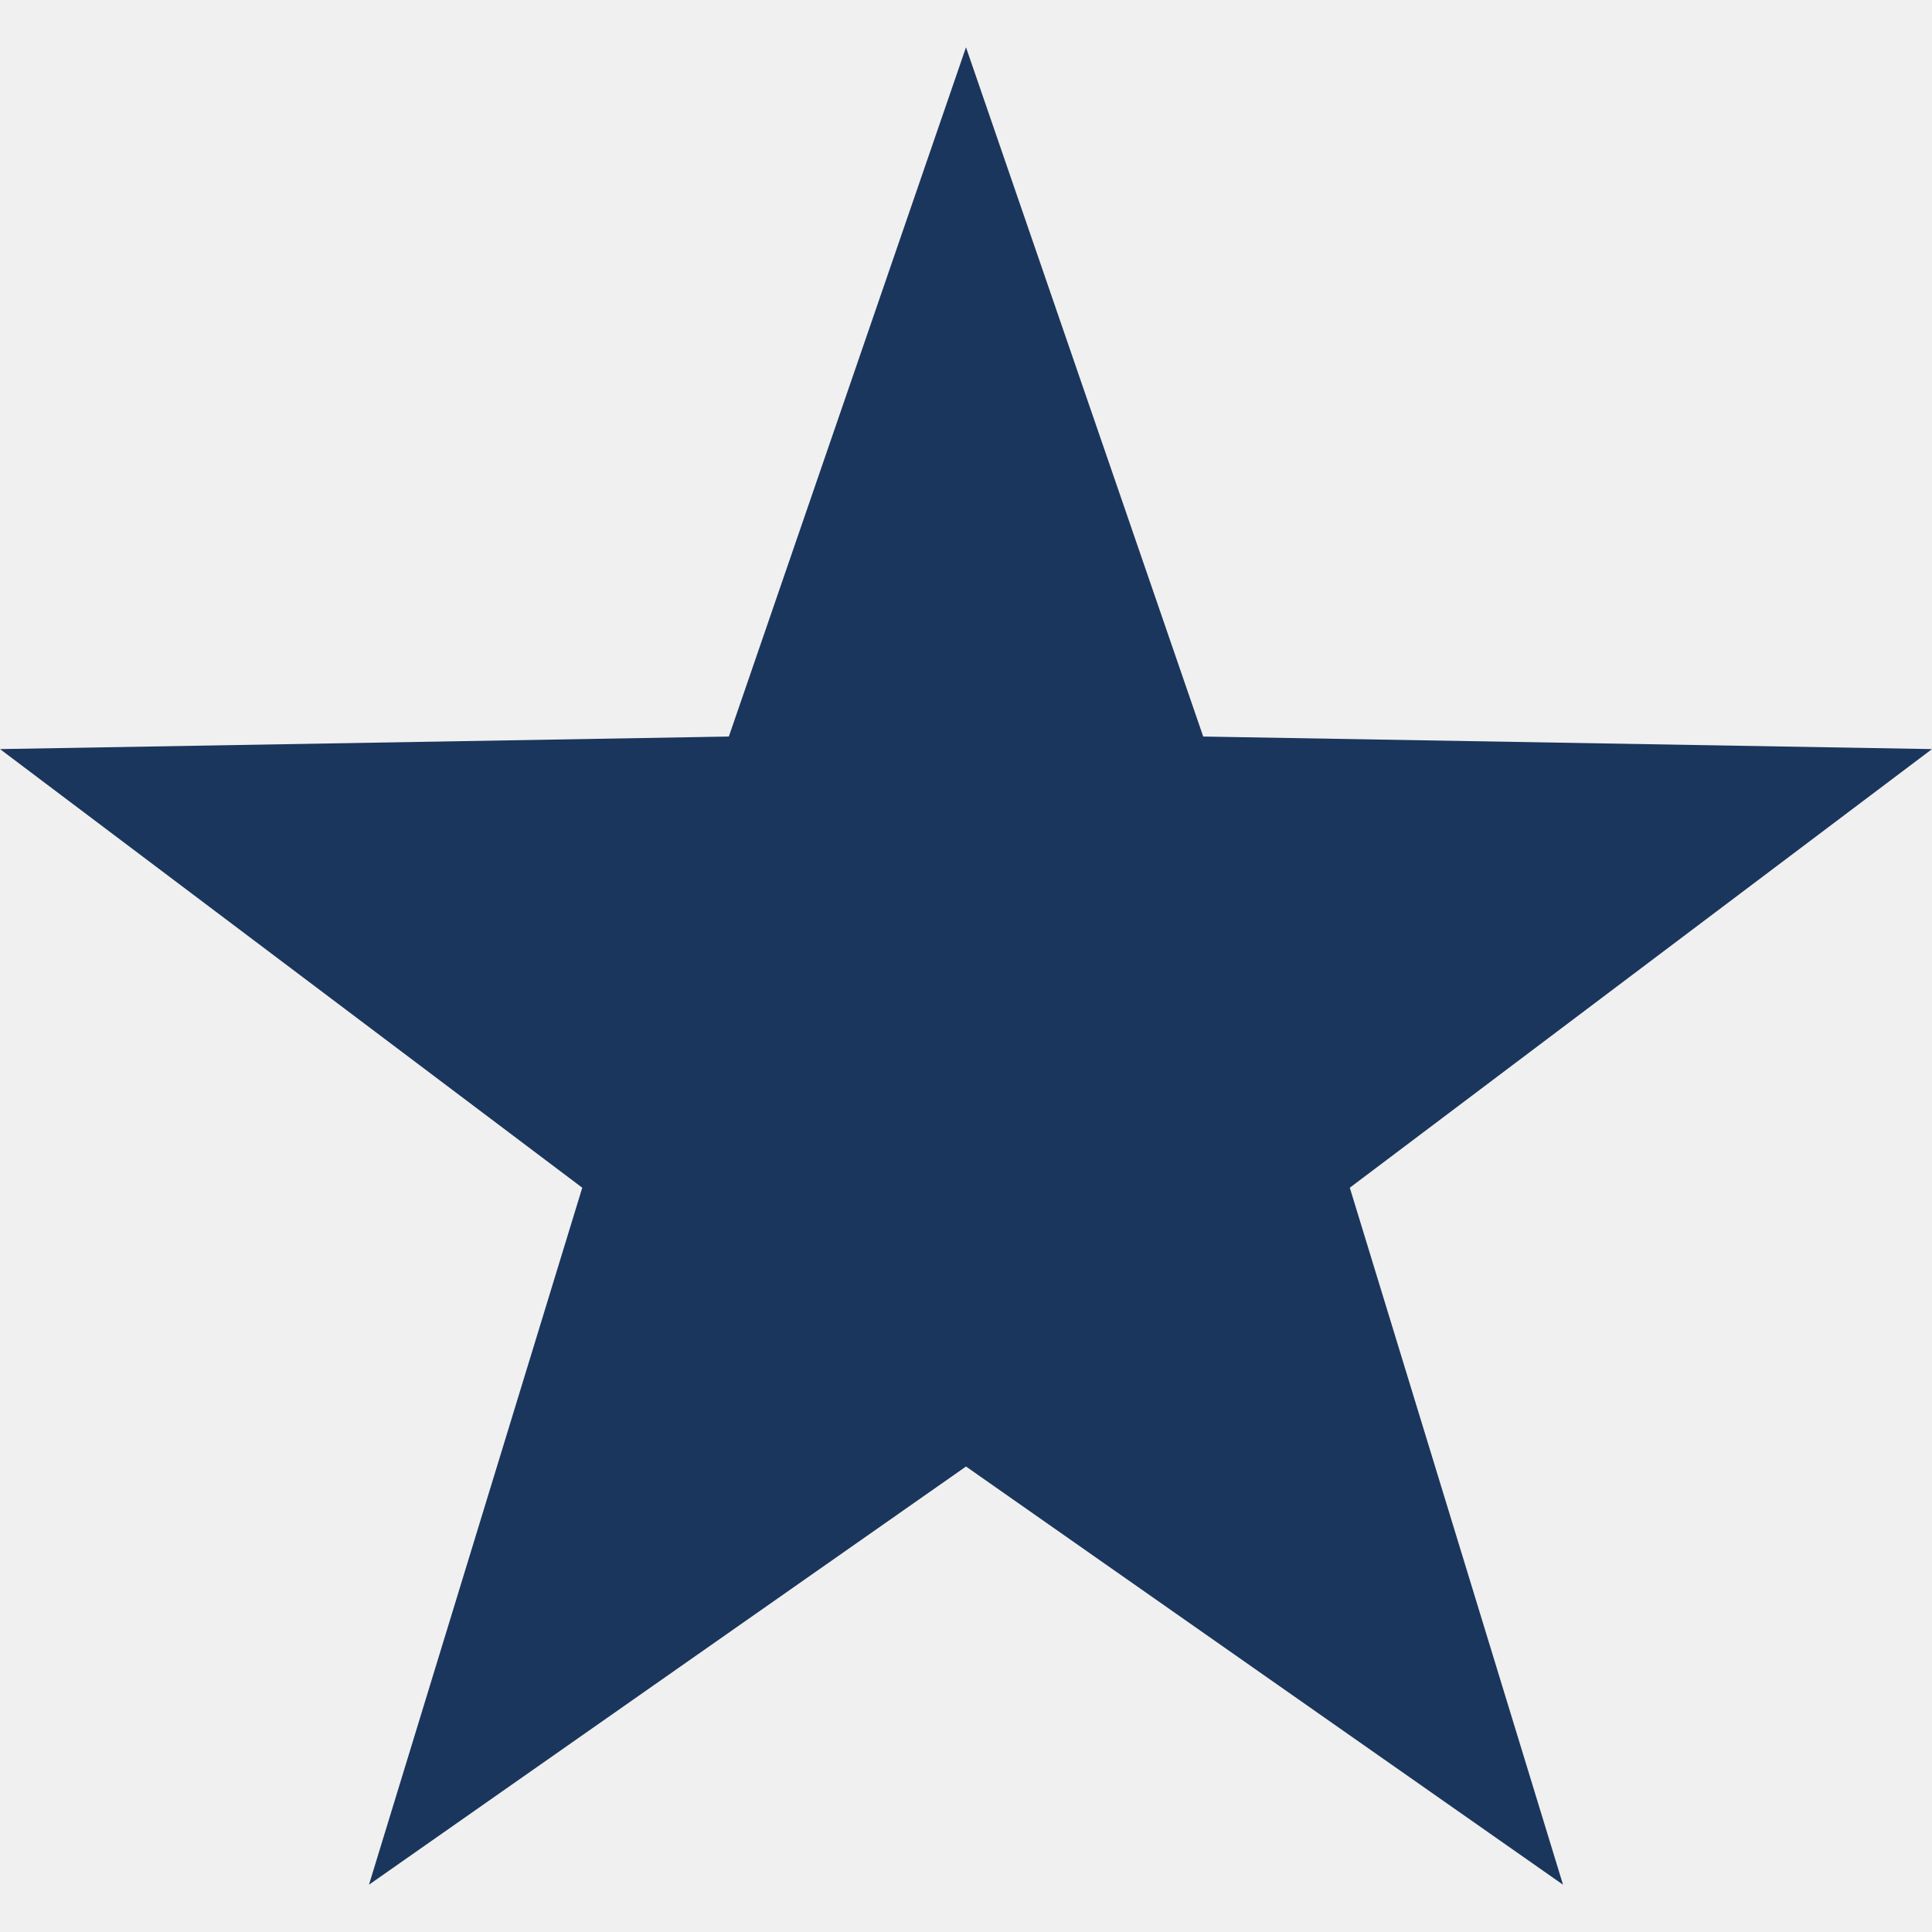
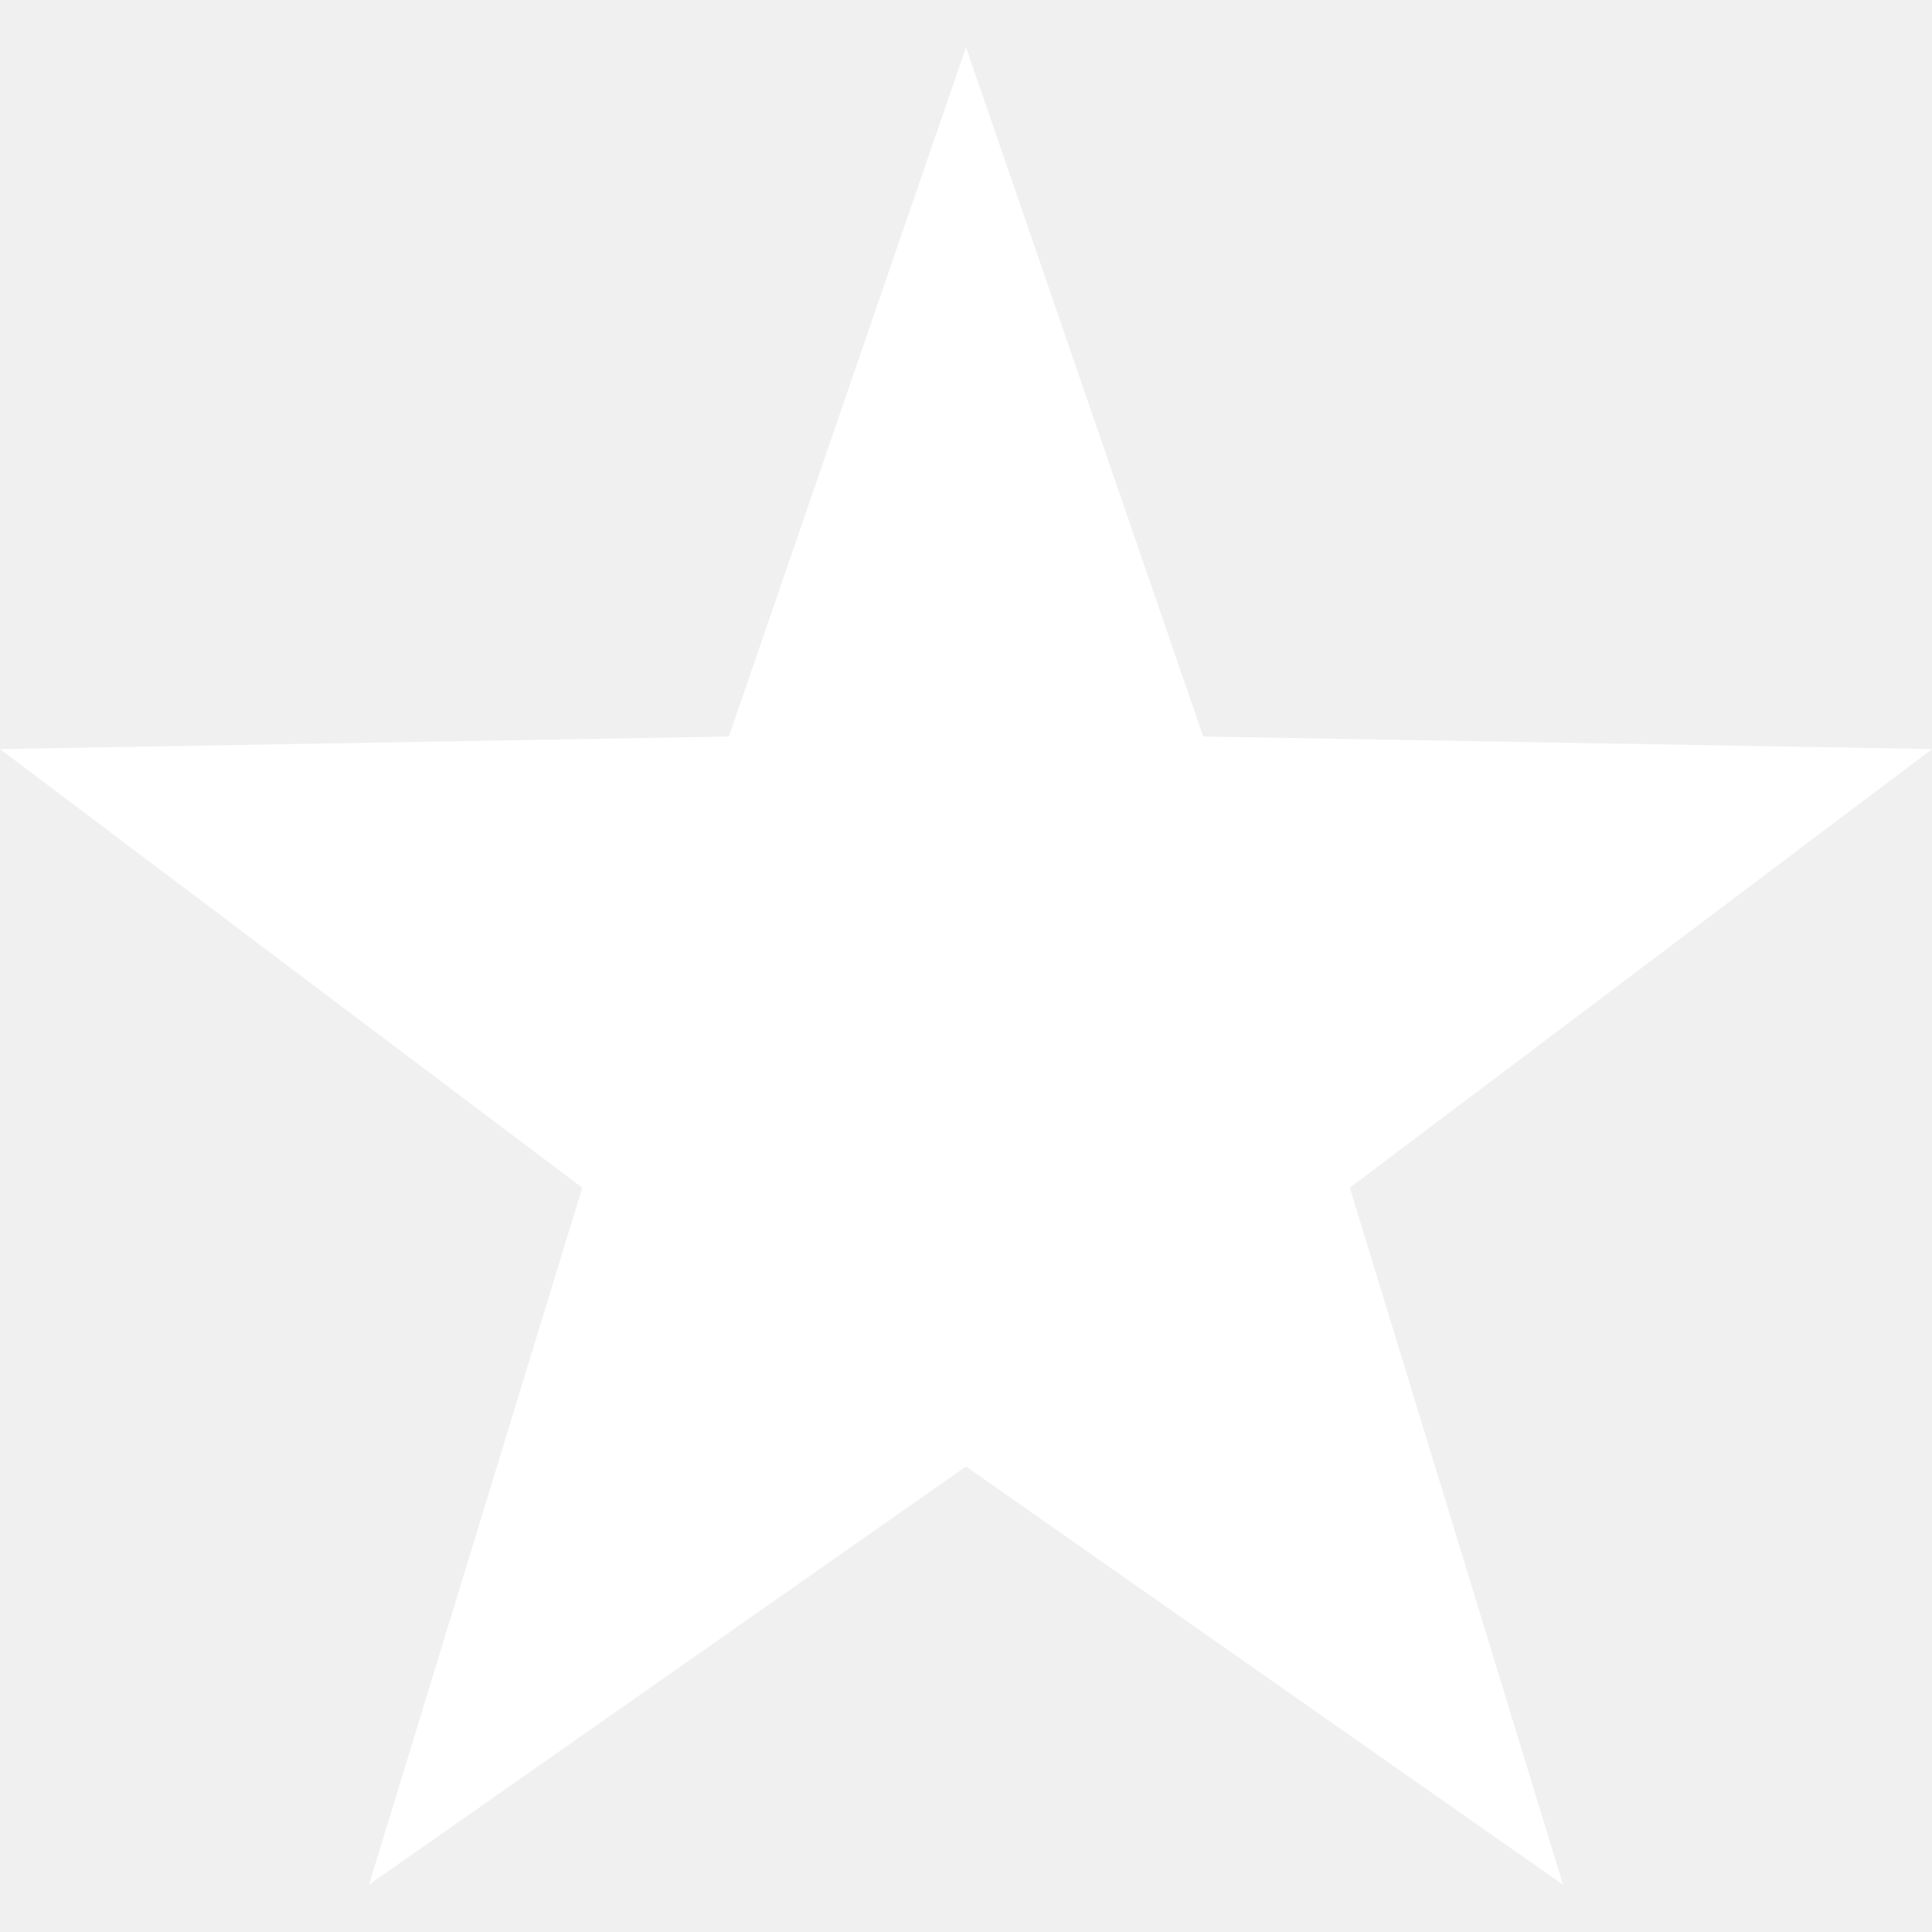
<svg xmlns="http://www.w3.org/2000/svg" version="1.1" id="Layer_1" x="0px" y="0px" width="640px" height="640px" viewBox="0 0 640 640" enable-background="new 0 0 640 640" xml:space="preserve">
-   <polygon fill="#1B365D" points="320,15.667 398.581,243.987 640,248.147 447.139,393.445 517.772,624.332 320,485.801   122.229,624.332 192.881,393.445 0,248.147 241.438,243.987 " />
+   <polygon fill="#ffffff" points="320,15.667 398.581,243.987 640,248.147 447.139,393.445 517.772,624.332 320,485.801  122.229,624.332 192.881,393.445 0,248.147 241.438,243.987 " />
</svg>
